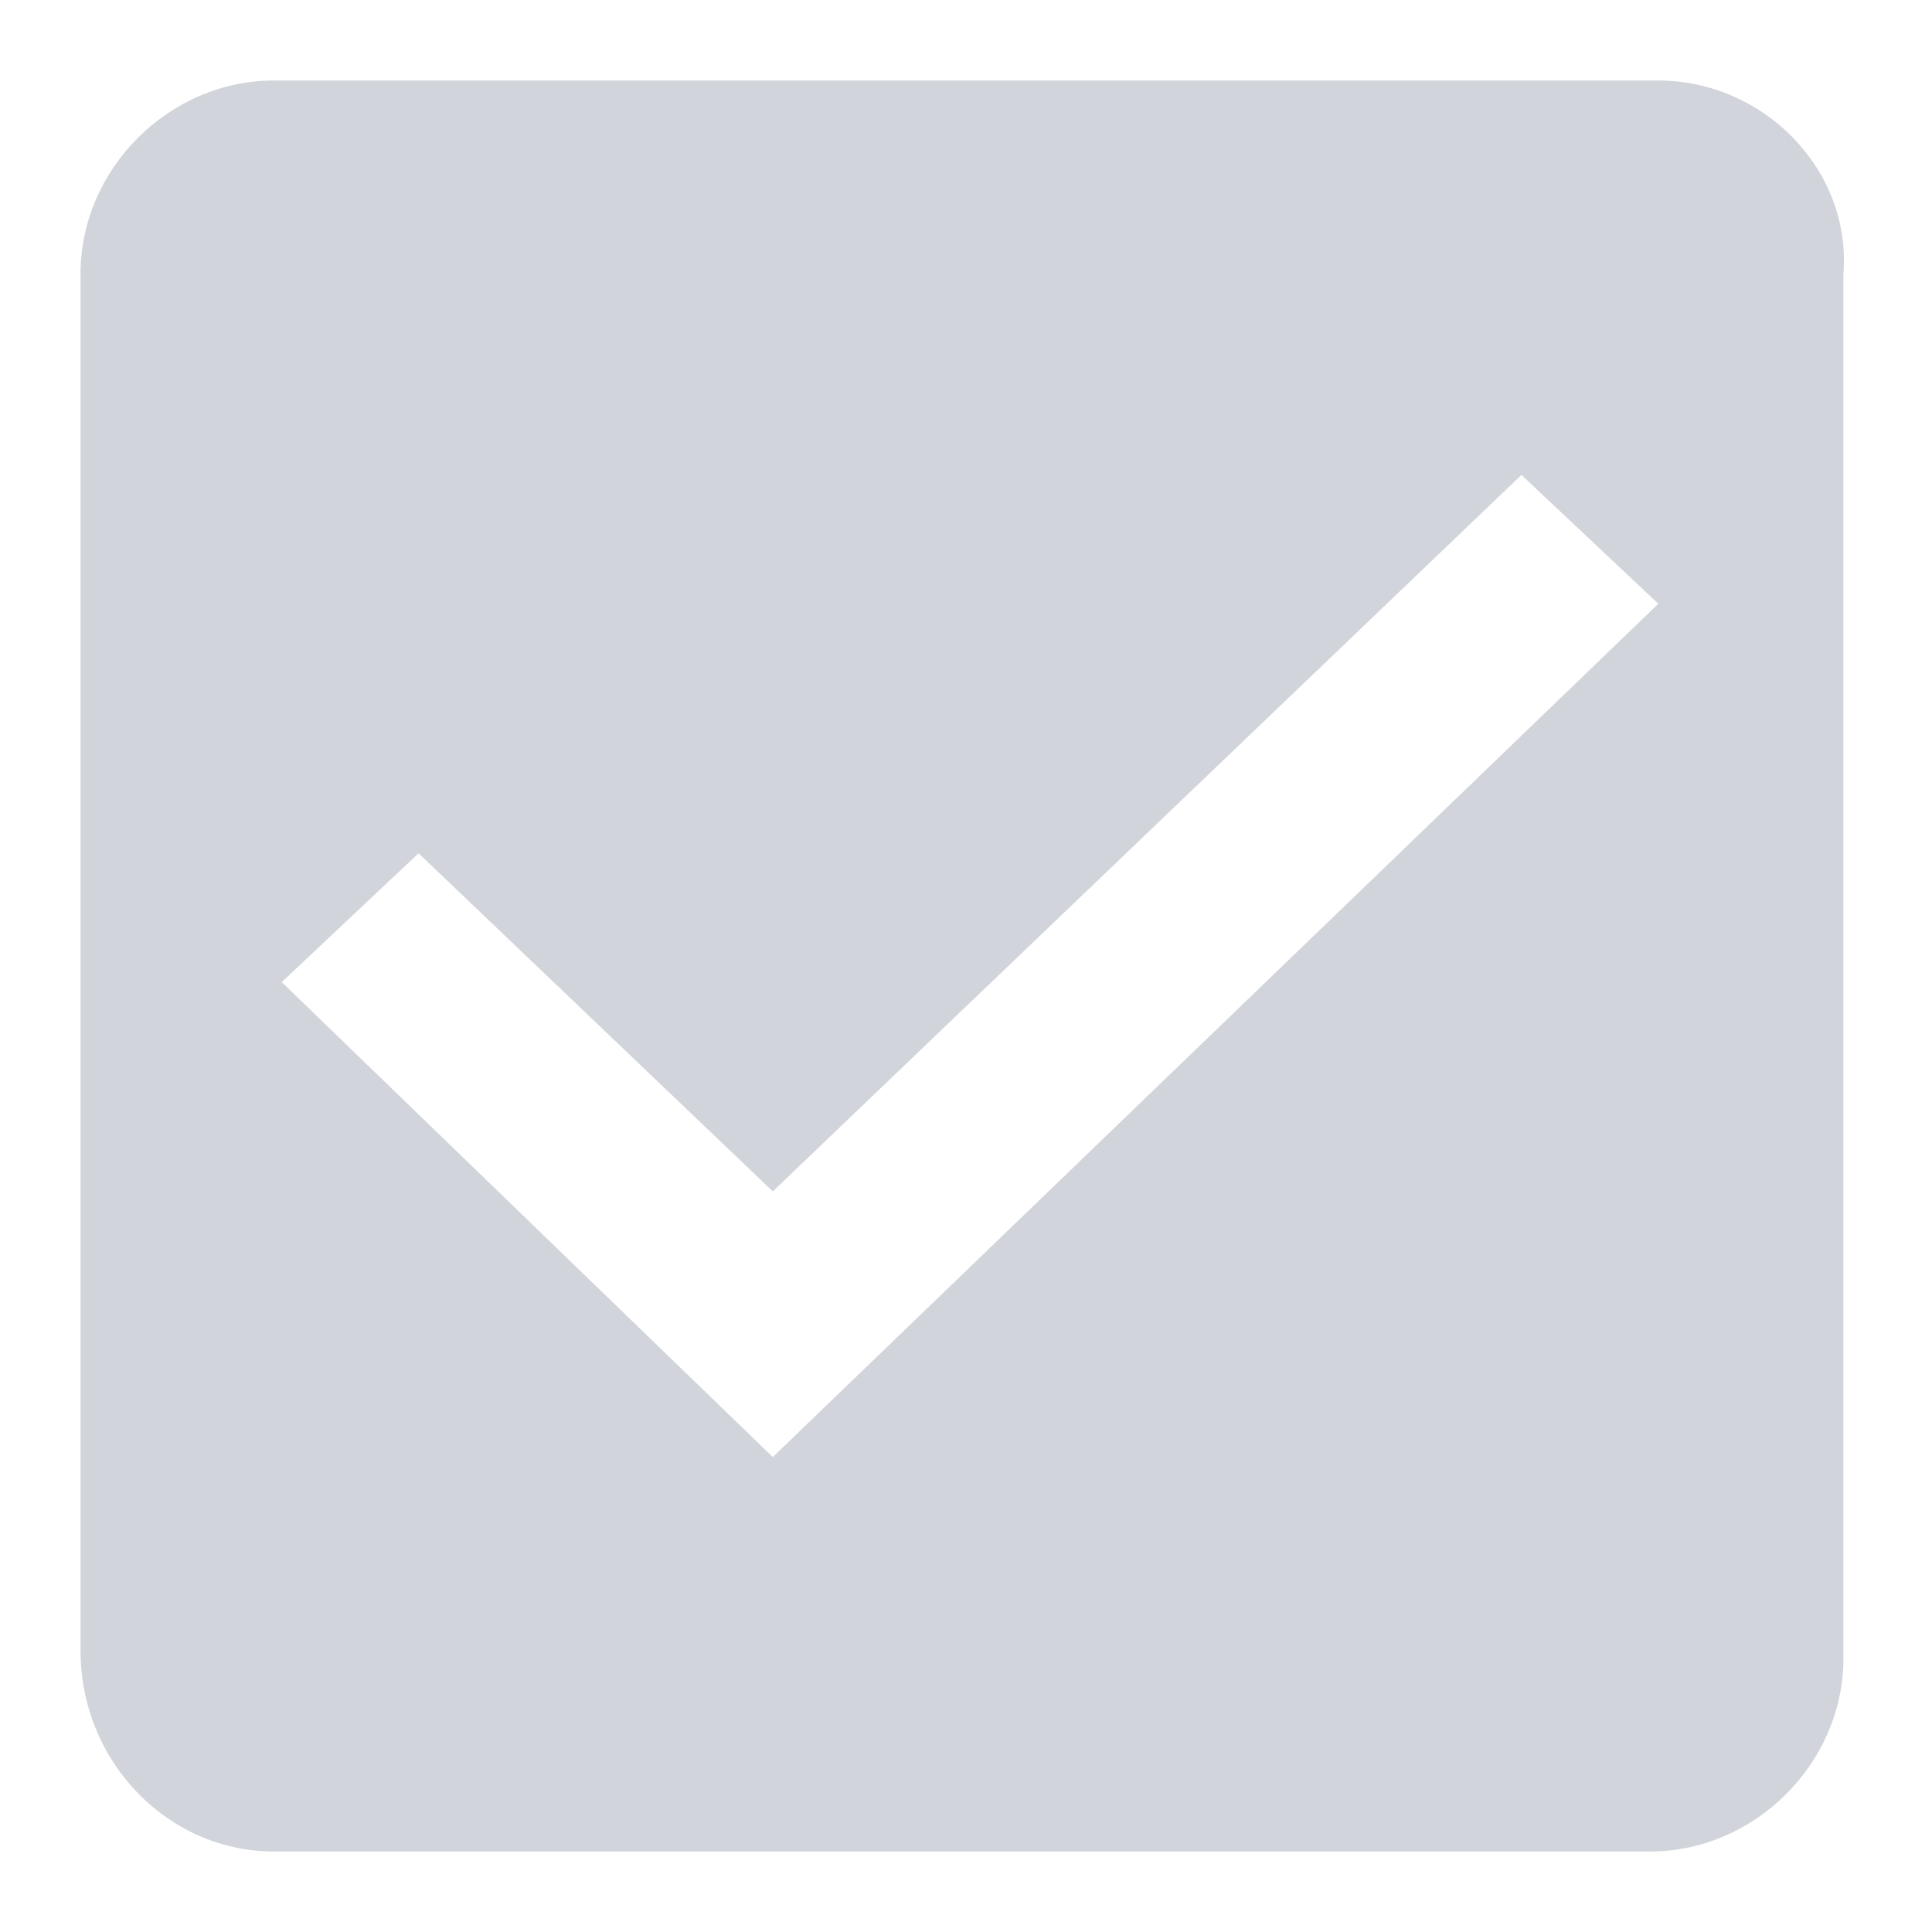
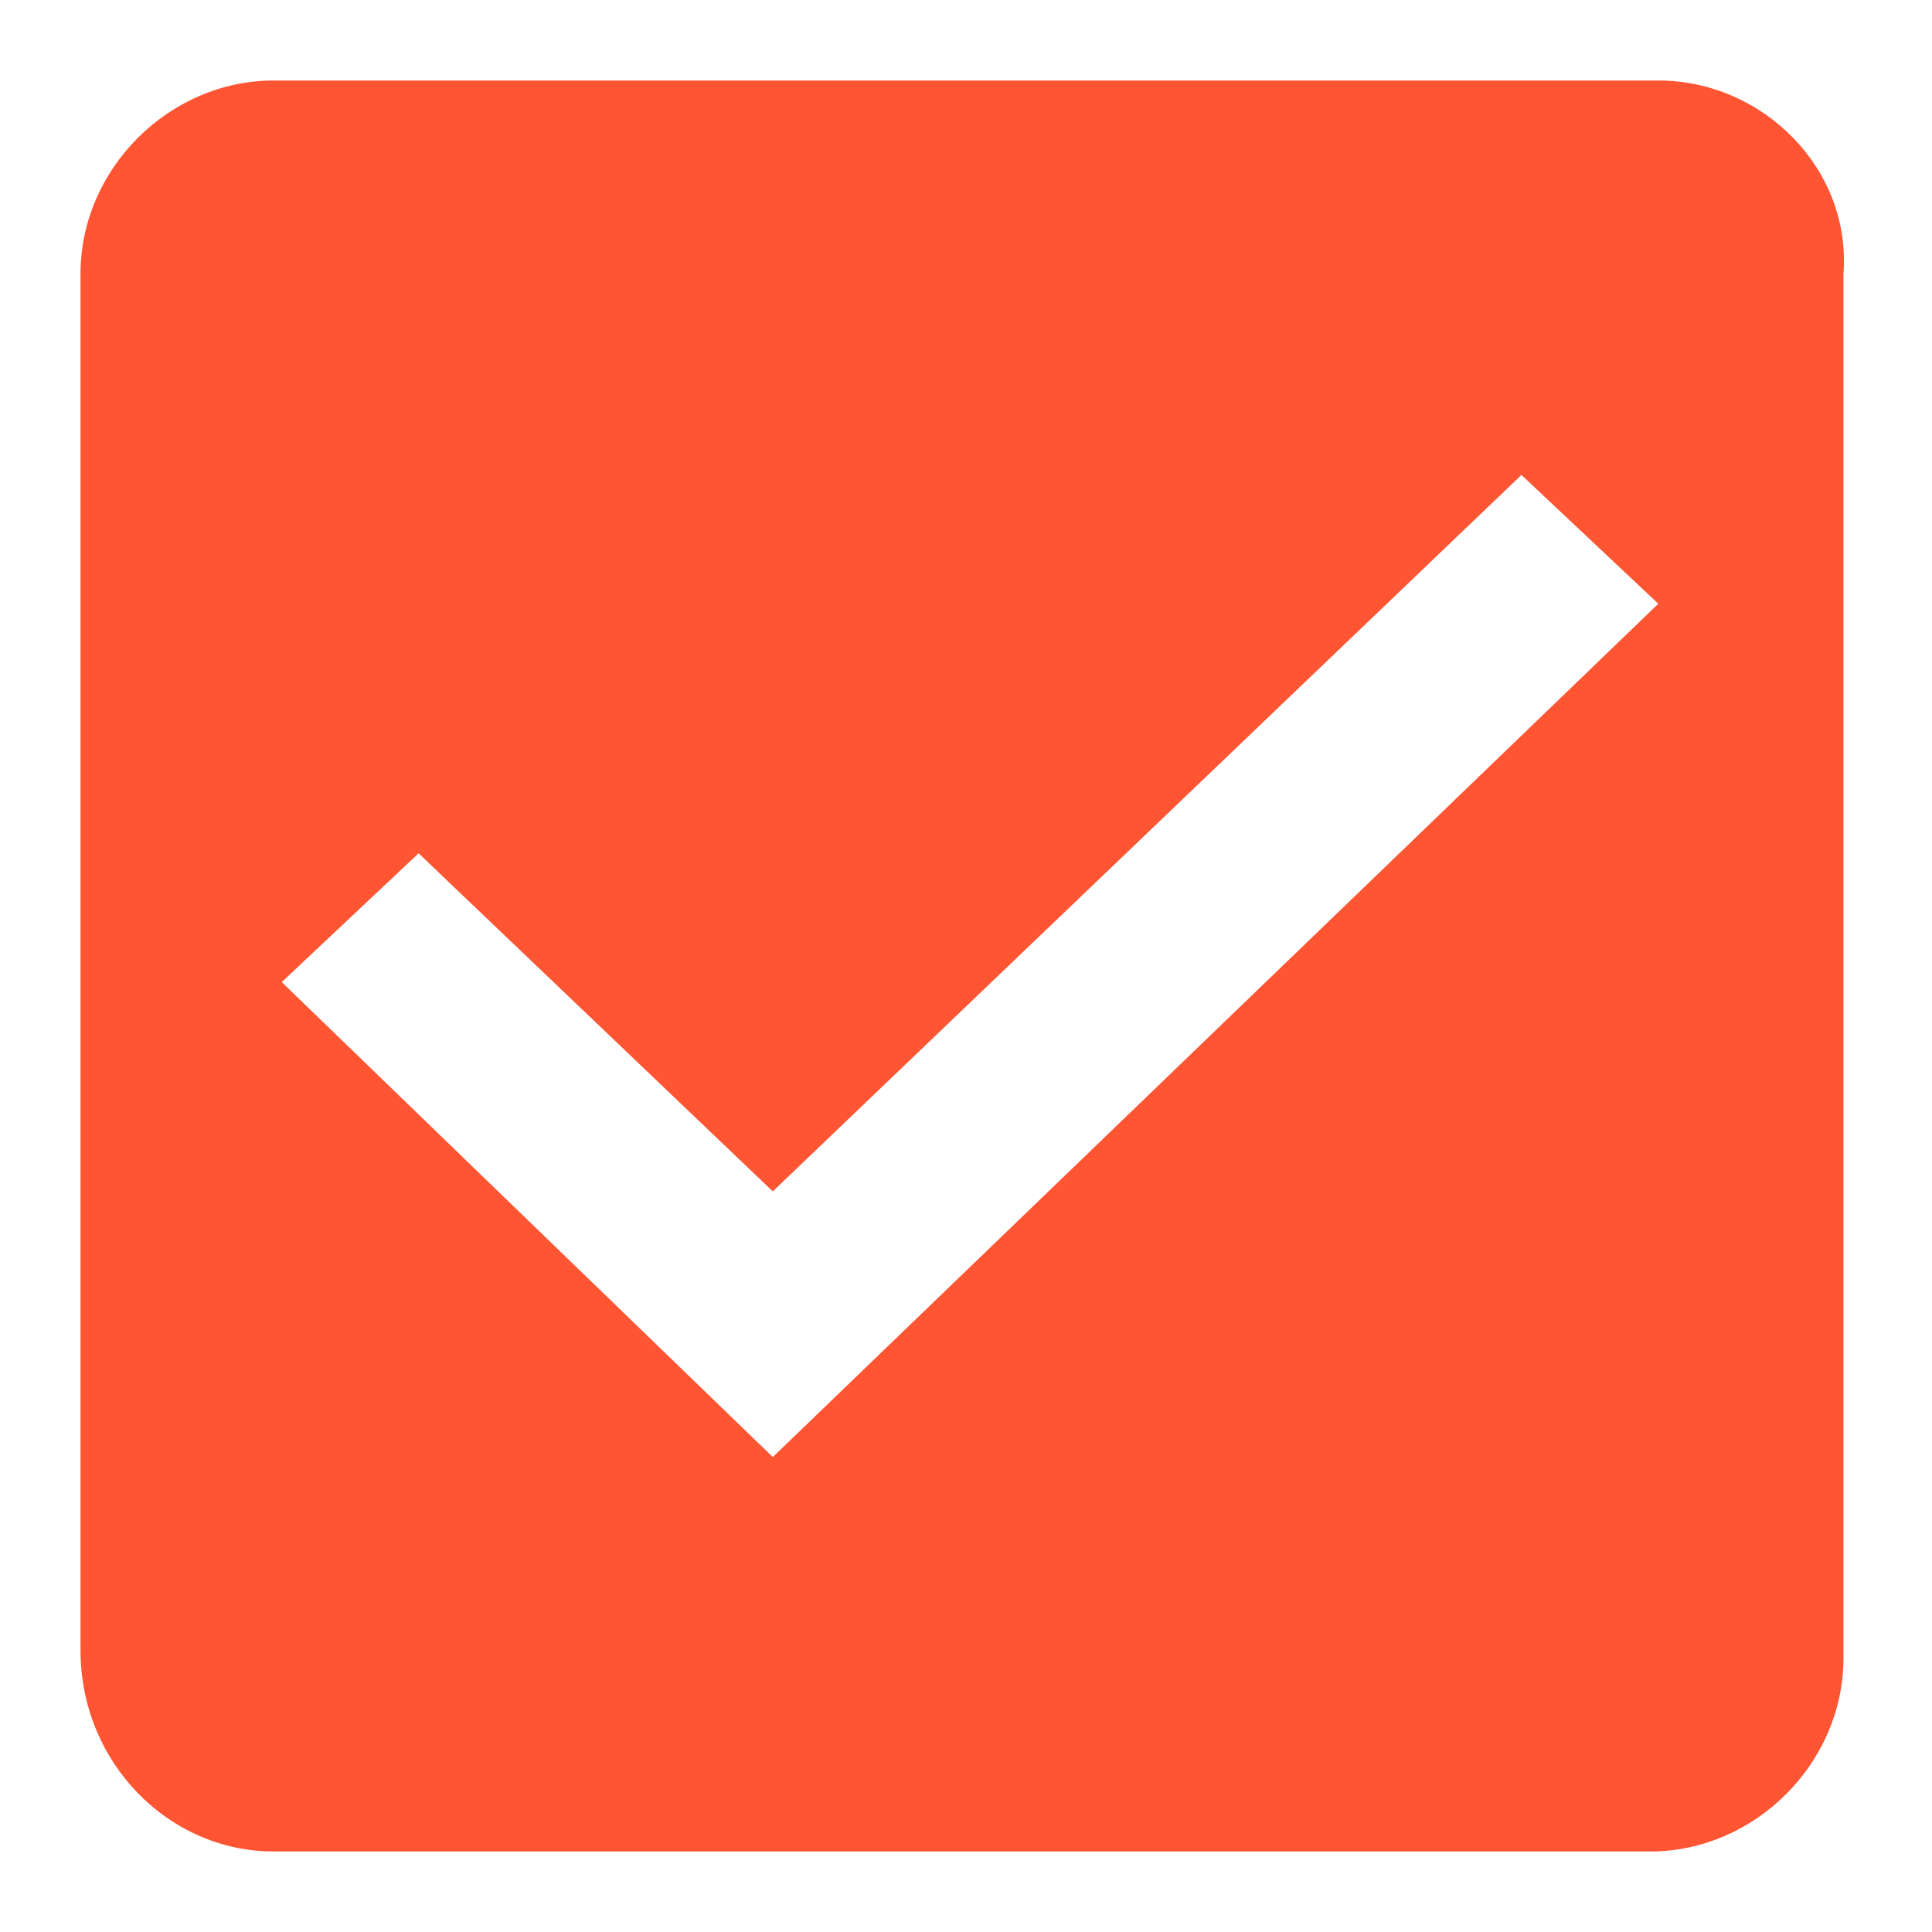
<svg xmlns="http://www.w3.org/2000/svg" version="1.1" id="Layer_1" shape-rendering="geometricPrecision" x="0px" y="0px" viewBox="0 0 24 24" style="enable-background:new 0 0 24 24;" xml:space="preserve">
  <style type="text/css">
- 	.st0{fill-rule:evenodd;clip-rule:evenodd;fill:#D1D5DB;}
+ 	.st0{fill-rule:evenodd;clip-rule:evenodd;fill:#FF5533;}
	.st1{fill:none;}
</style>
  <g id="check_active" transform="translate(-290 -244)">
    <g id="Group_8199" transform="translate(291 245)">
      <path id="check_on_light" class="st0" d="M19.6,0H2.4C1.1,0,0,1.1,0,2.4v17.1C0,20.9,1.1,22,2.4,22h17.1c1.3,0,2.4-1.1,2.4-2.4    V2.4C22,1.1,20.9,0,19.6,0z M8.6,17.1l-6.1-5.9l1.7-1.6l4.4,4.2l9.3-8.9l1.7,1.6C19.6,6.5,8.6,17.1,8.6,17.1z" />
    </g>
    <path id="Rectangle_4538" class="st1" d="M290,244h24v24h-24V244z" />
  </g>
</svg>
